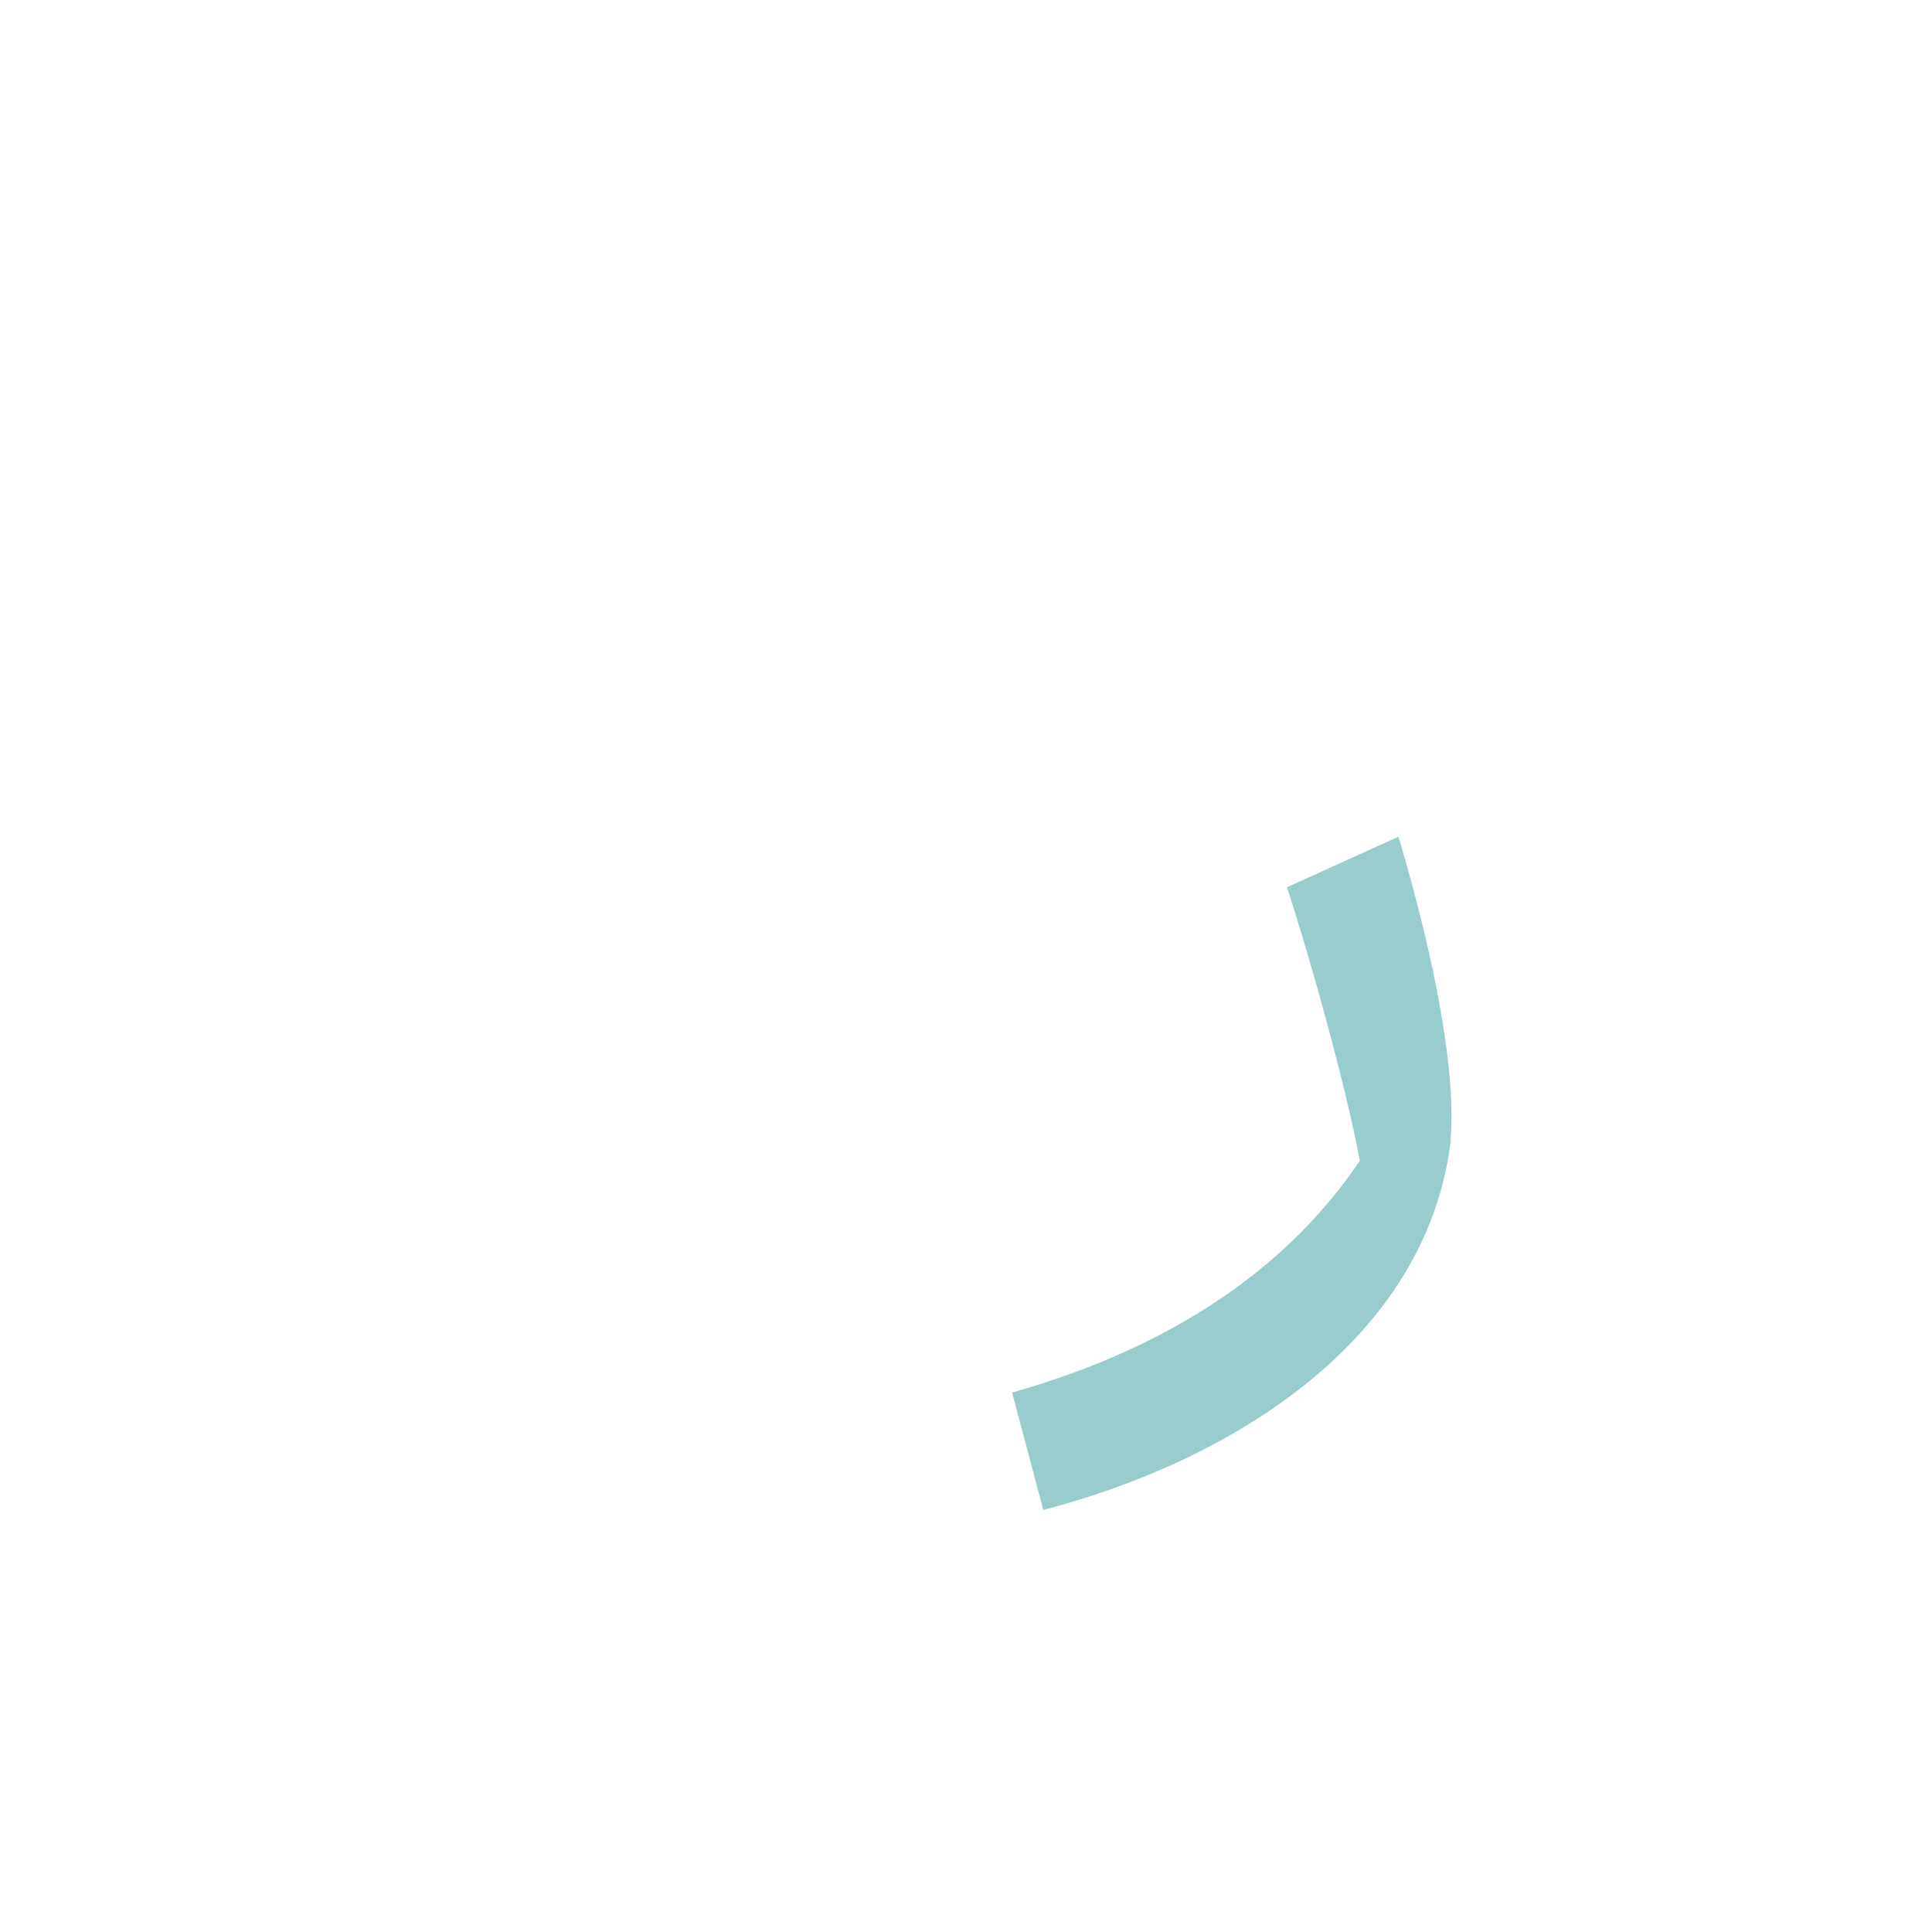
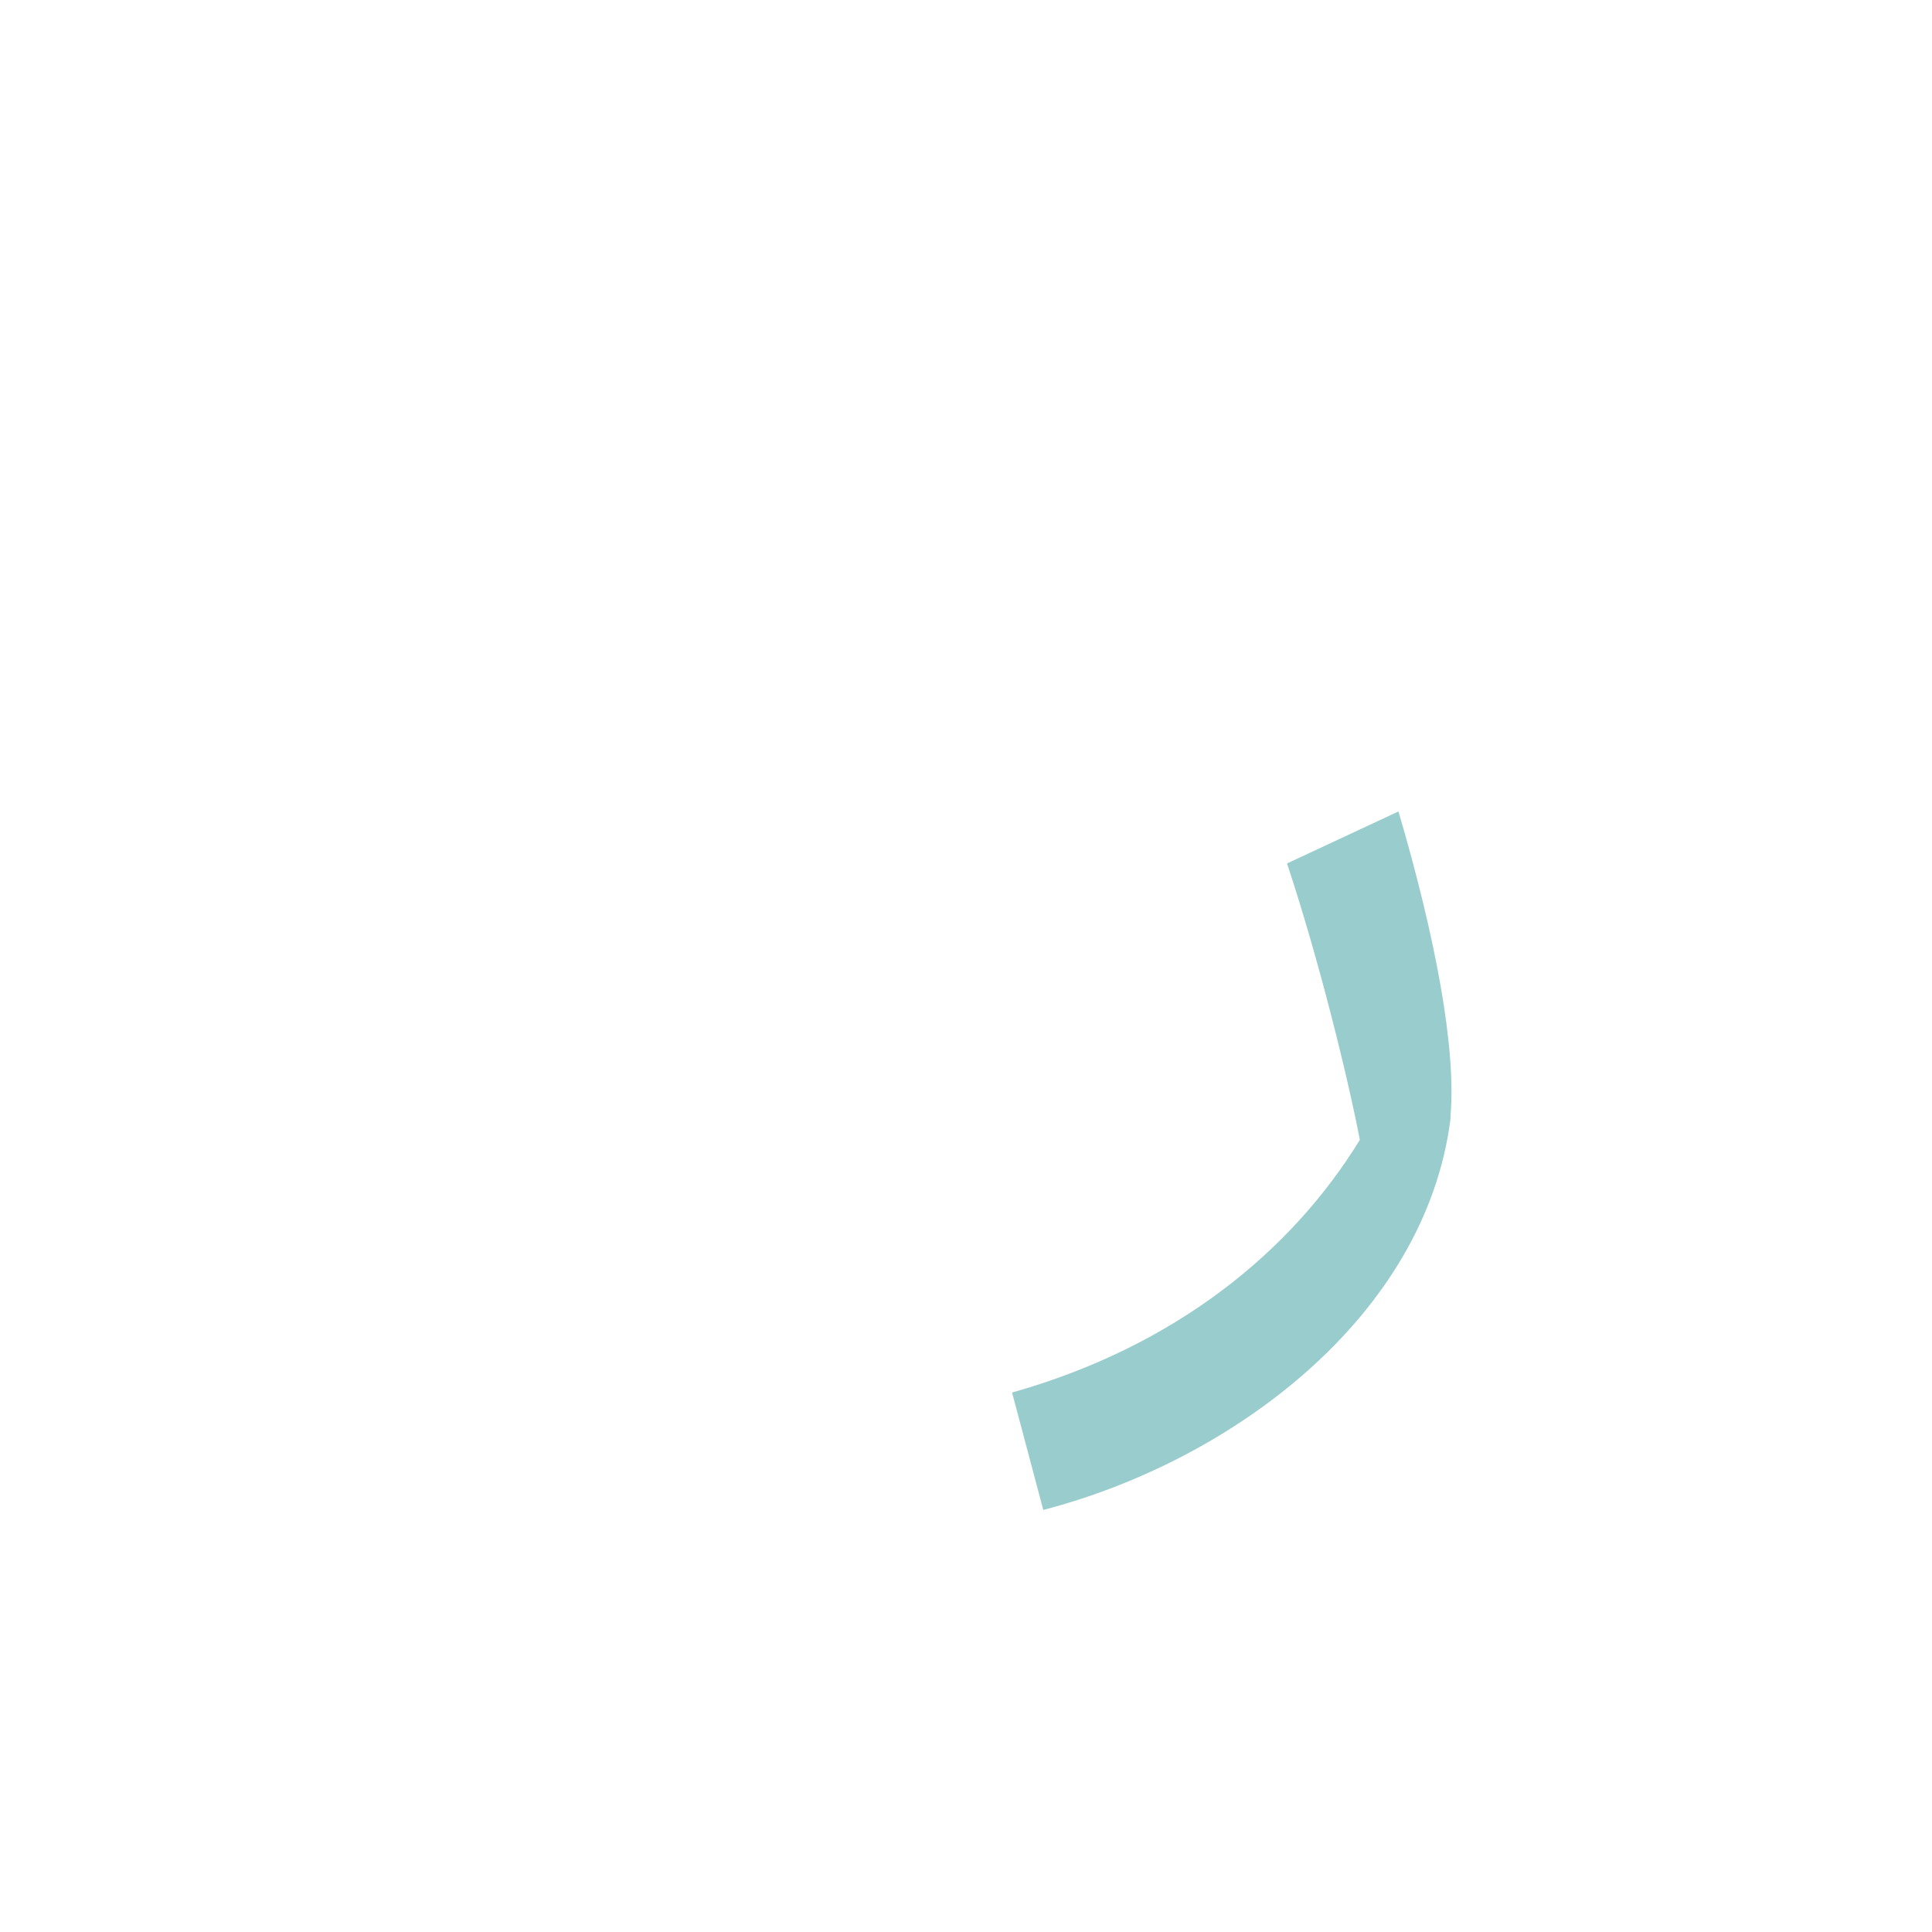
<svg xmlns="http://www.w3.org/2000/svg" xml:space="preserve" width="1300px" height="1300px" version="1.0" style="shape-rendering:geometricPrecision; text-rendering:geometricPrecision; image-rendering:optimizeQuality; fill-rule:evenodd; clip-rule:evenodd" viewBox="0 0 1300 1056">
  <defs>
    <style type="text/css">
   
    .fil0 {fill:#99CCCC}
   
  </style>
  </defs>
  <g id="ر">
-     <path class="fil0" d="M976 645l0 2c-17,133 -147,214 -274,247l-21 -79c110,-31 187,-86 234,-156 -8,-43 -29,-122 -49,-184l75 -34c25,84 39,160 35,204z" />
+     <path class="fil0" d="M976 629l0 2c-17,133 -147,230 -274,263l-21 -79c110,-31 188,-95 234,-170 -8,-42 -28,-123 -49,-186l75 -35c25,85 39,160 35,205z" />
  </g>
</svg>
